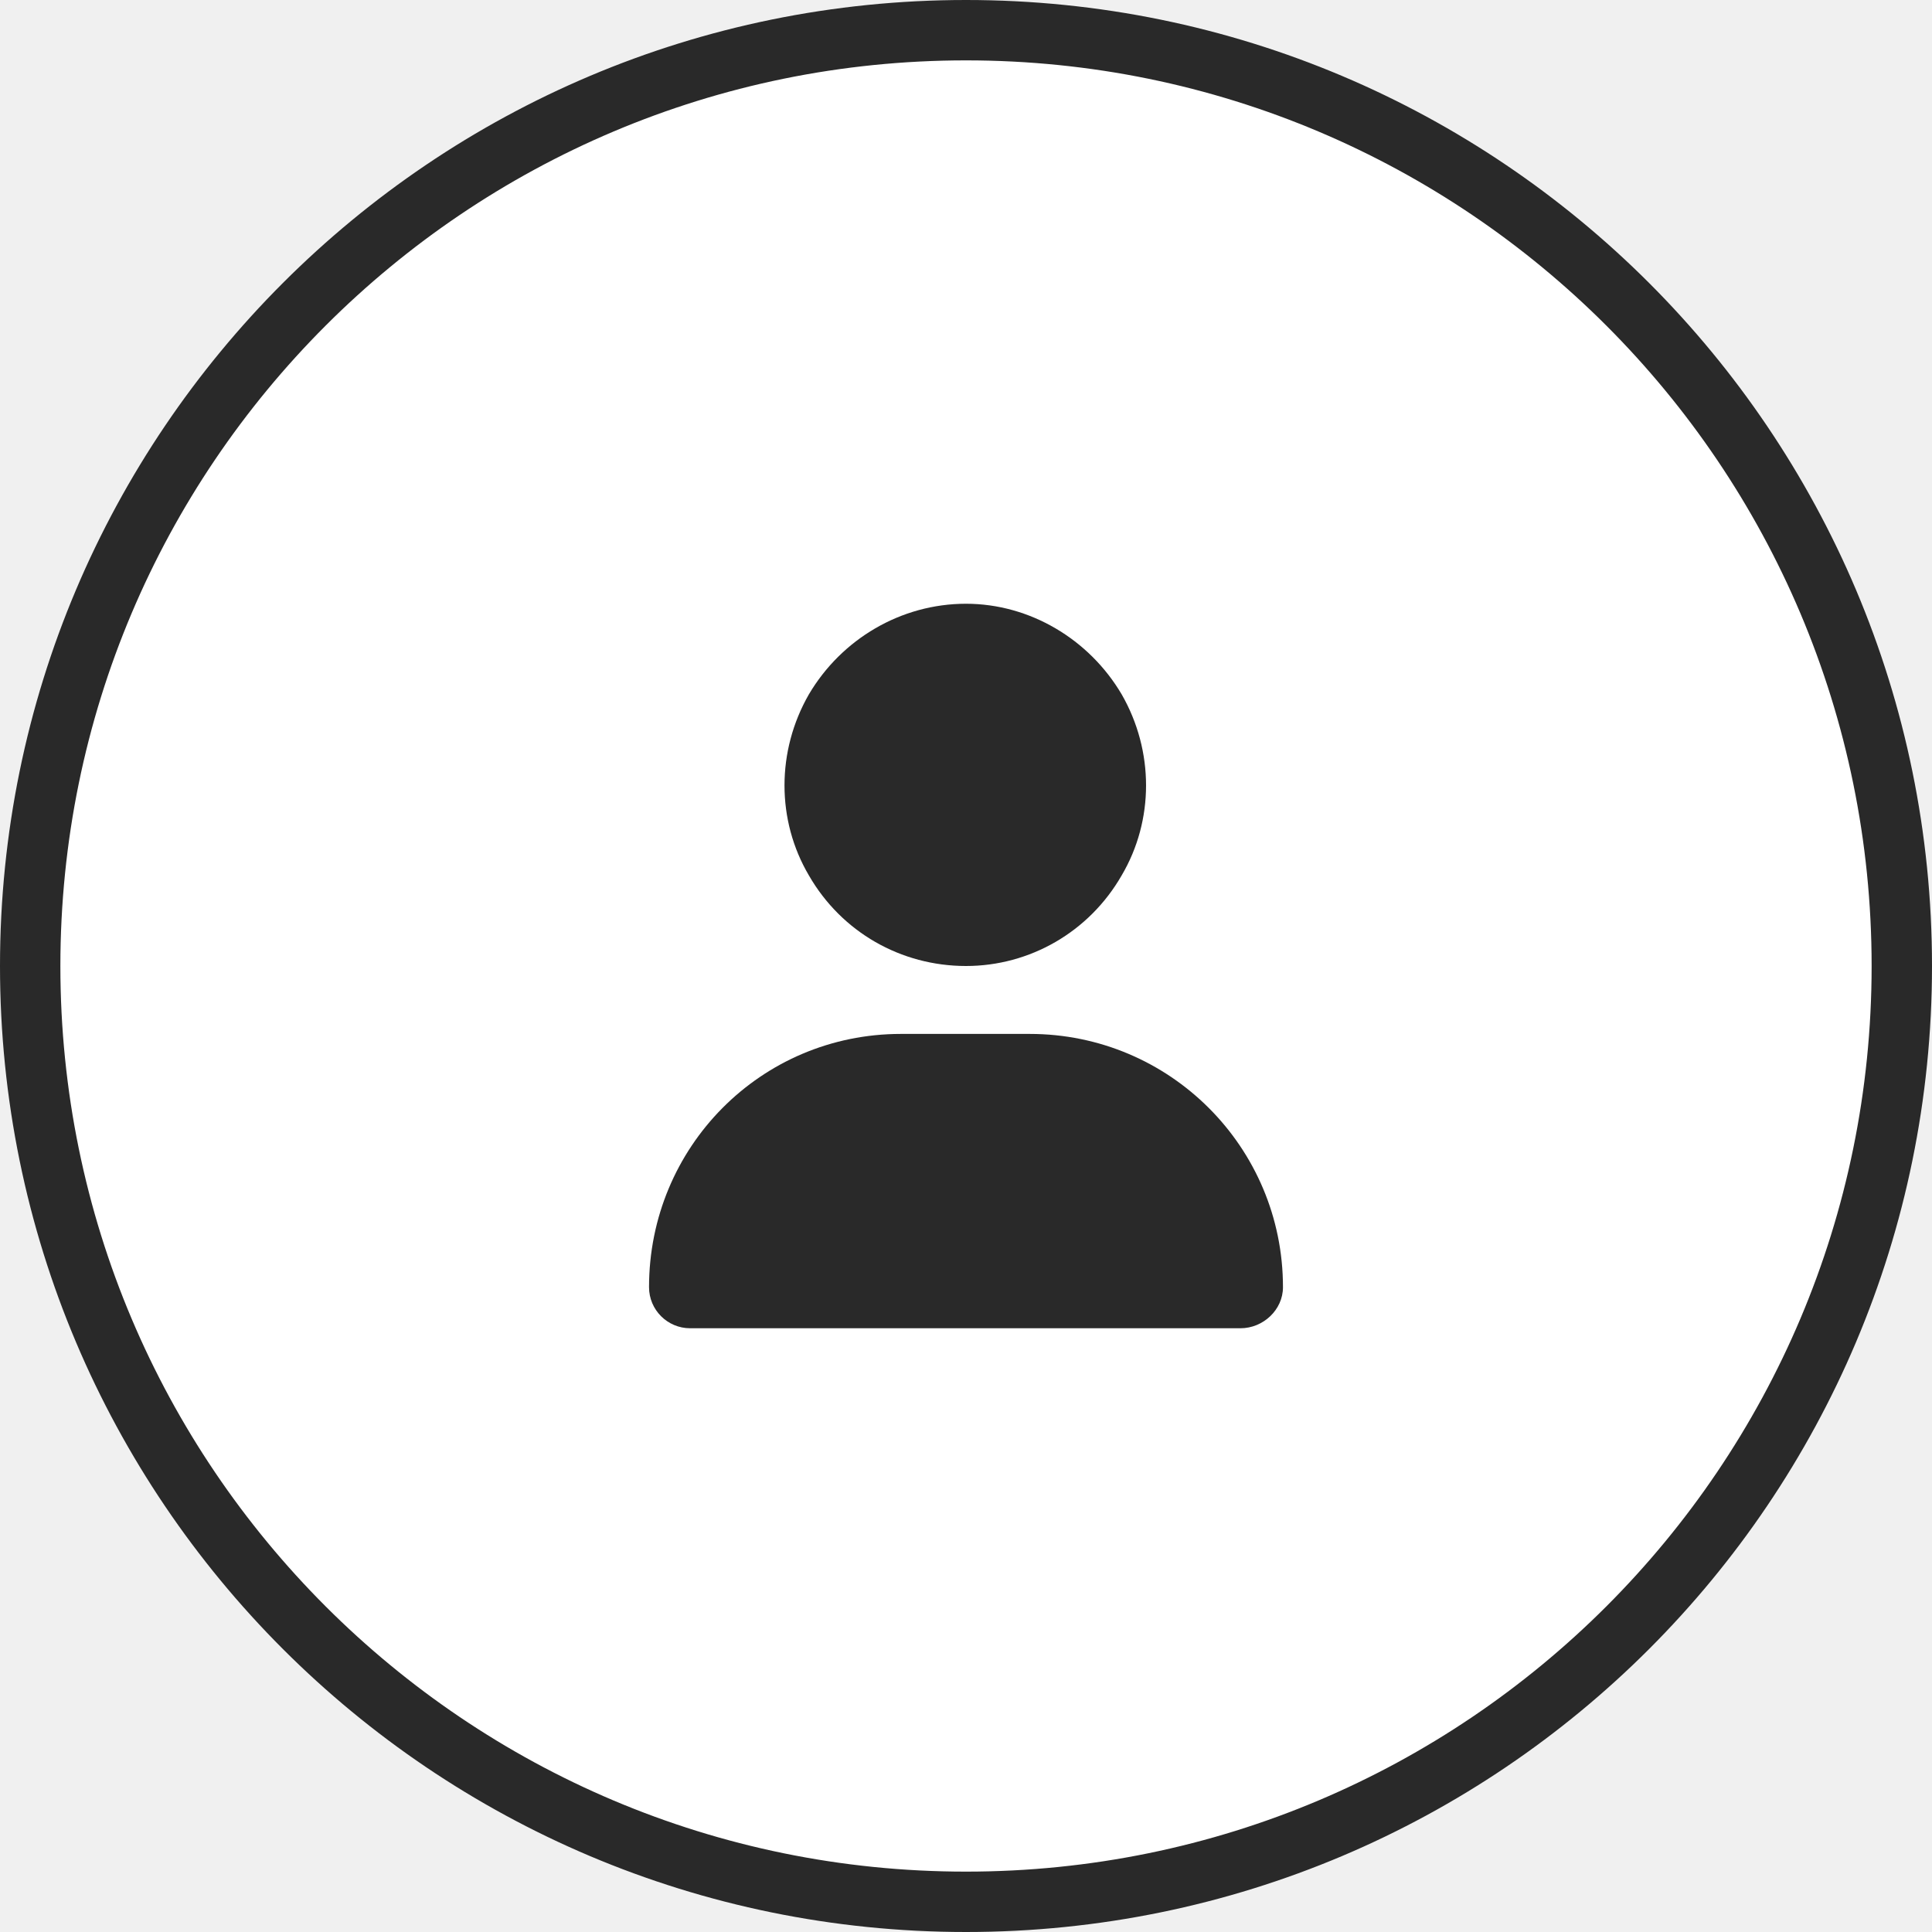
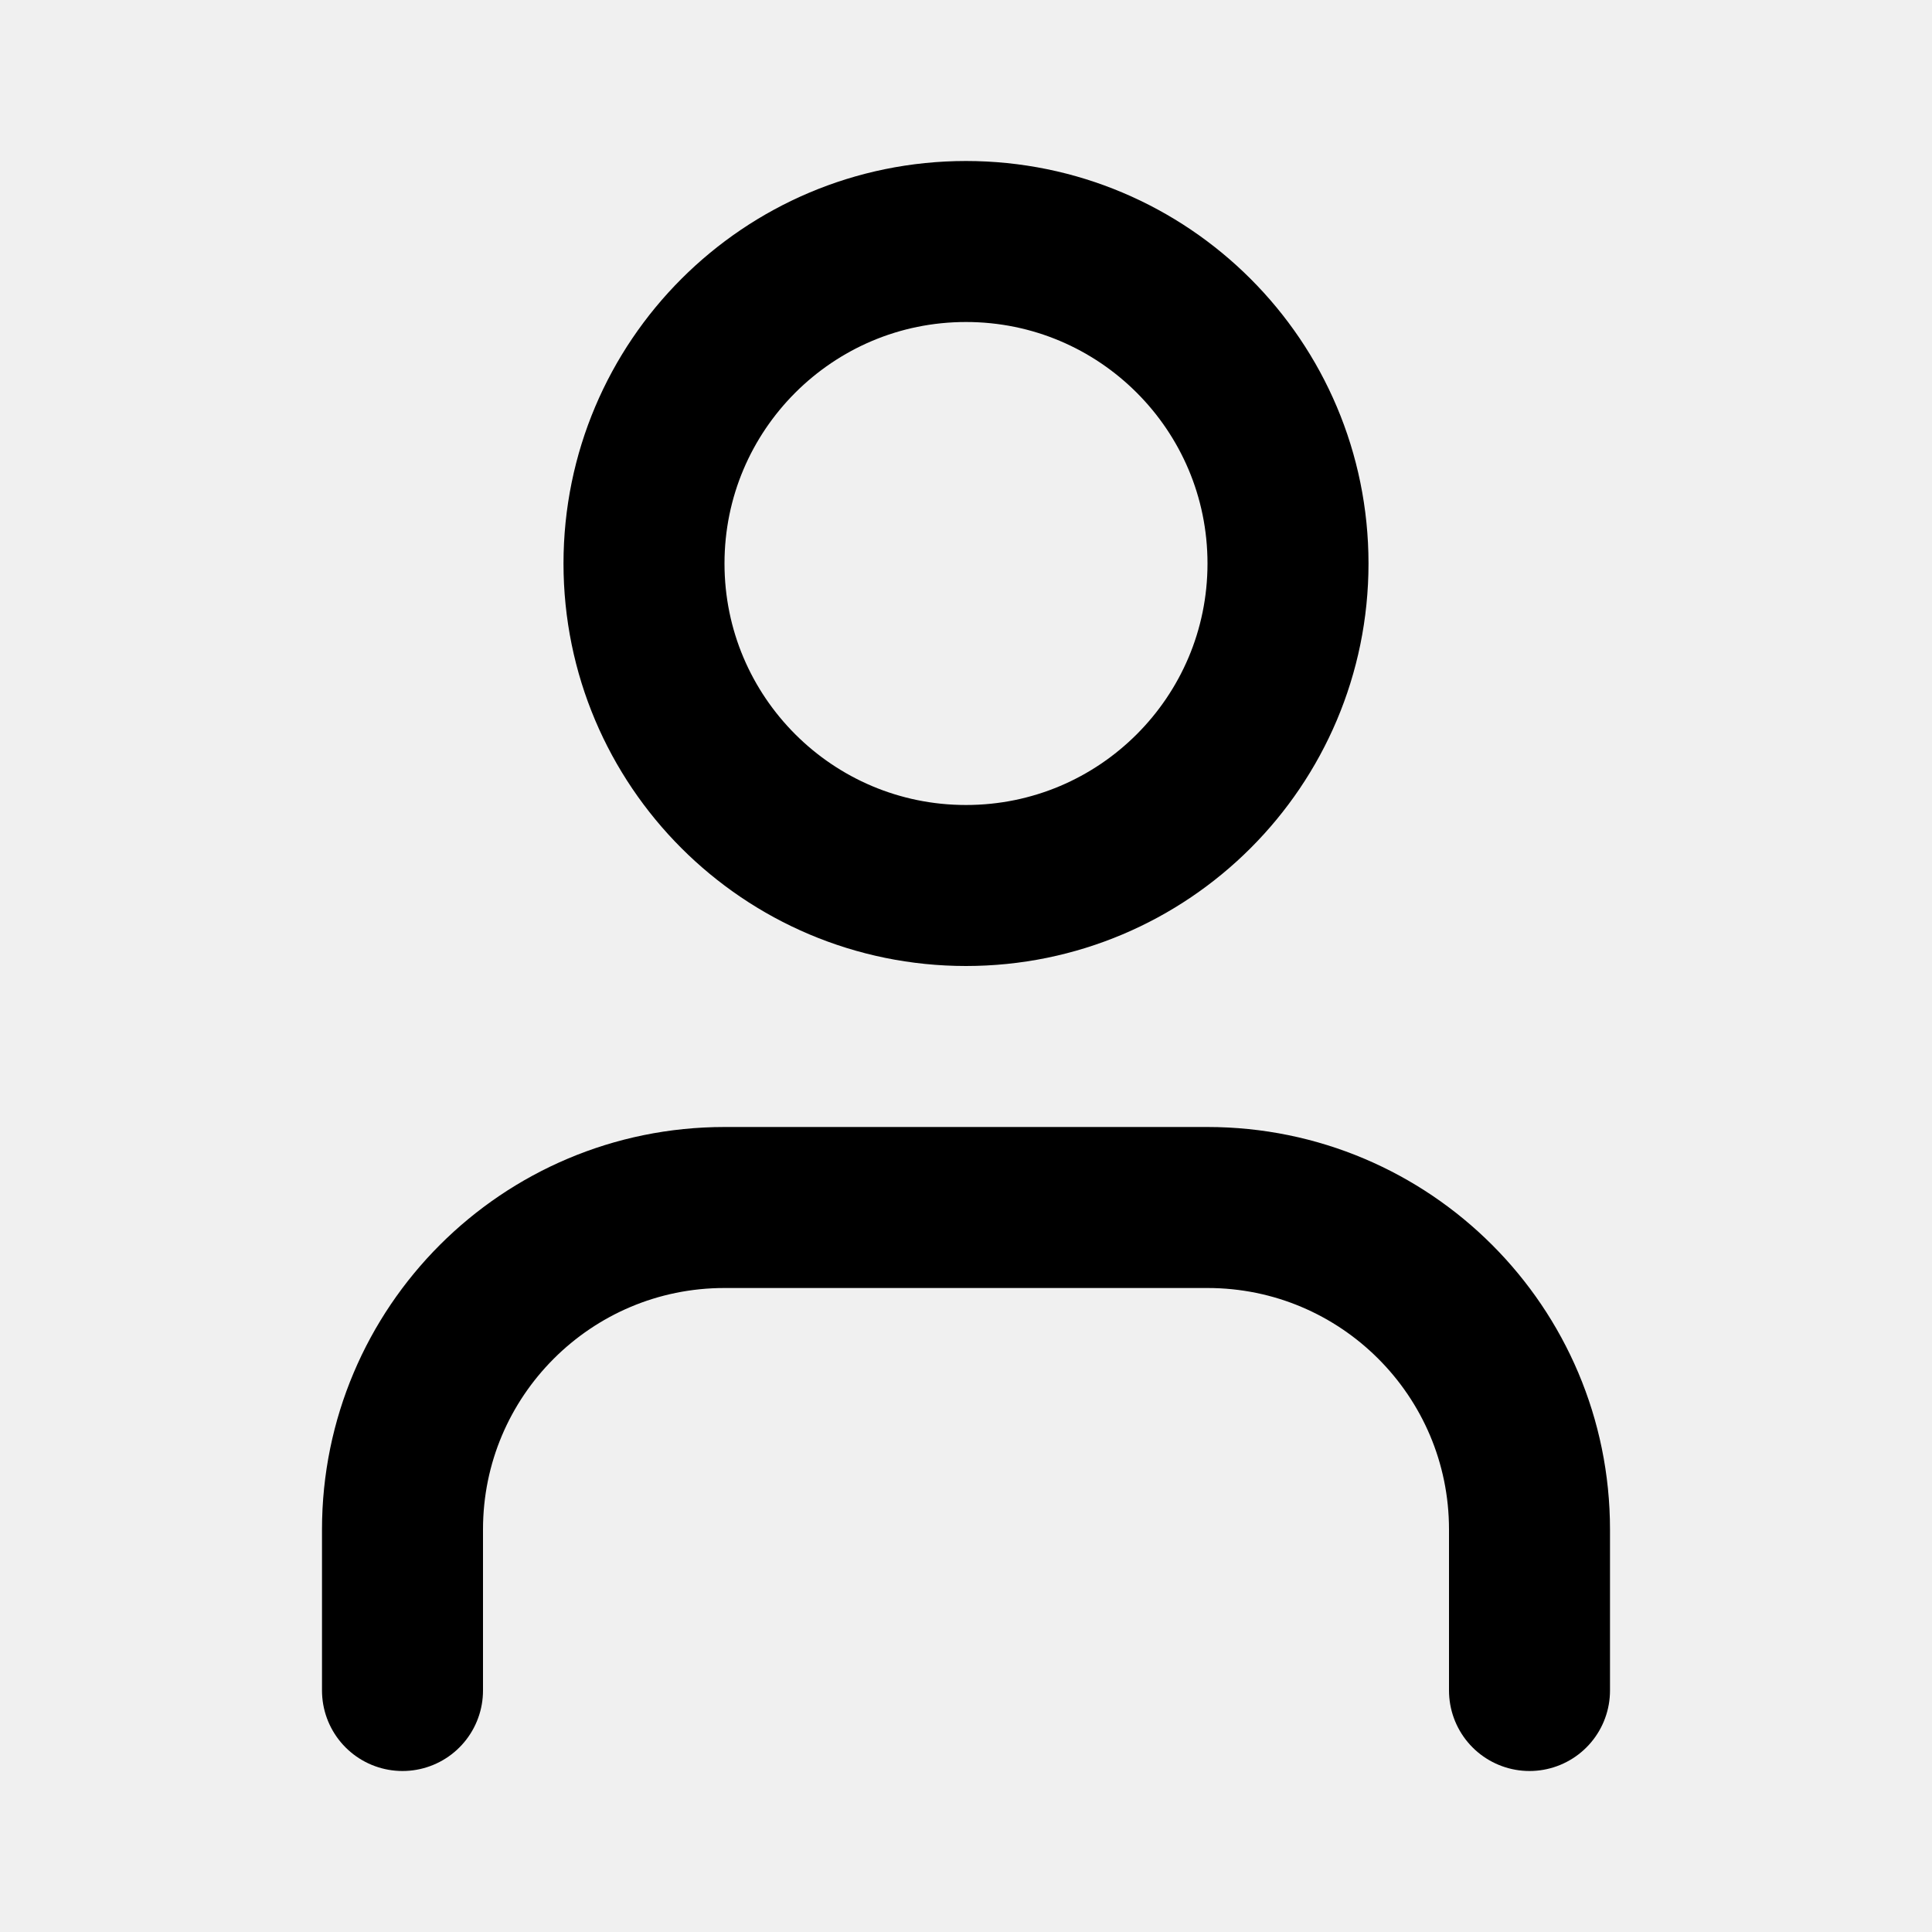
- <svg xmlns="http://www.w3.org/2000/svg" width="32" height="32" viewBox="0 0 32 32" fill="none">
-   <rect x="0.5" y="0.5" width="31" height="31" rx="15.5" fill="white" />
-   <rect x="0.5" y="0.5" width="31" height="31" rx="15.5" stroke="#292929" />
-   <path d="M16 16C14.922 16 13.938 15.438 13.398 14.5C12.859 13.586 12.859 12.438 13.398 11.5C13.938 10.586 14.922 10 16 10C17.055 10 18.039 10.586 18.578 11.5C19.117 12.438 19.117 13.586 18.578 14.5C18.039 15.438 17.055 16 16 16ZM14.922 17.125H17.055C19.375 17.125 21.25 19 21.25 21.32C21.25 21.695 20.922 22 20.547 22H11.43C11.055 22 10.75 21.695 10.75 21.32C10.75 19 12.602 17.125 14.922 17.125Z" fill="#292929" />
+ <svg xmlns="http://www.w3.org/2000/svg" width="24" height="24" viewBox="0 0 24 24" fill="none" stroke="currentColor" stroke-width="2" stroke-linecap="round" stroke-linejoin="round" class="lucide lucide-user-icon lucide-user">
+   <path d="M19 21v-2a4 4 0 0 0-4-4H9a4 4 0 0 0-4 4v2" />
+   <circle cx="12" cy="7" r="4" />
</svg>
